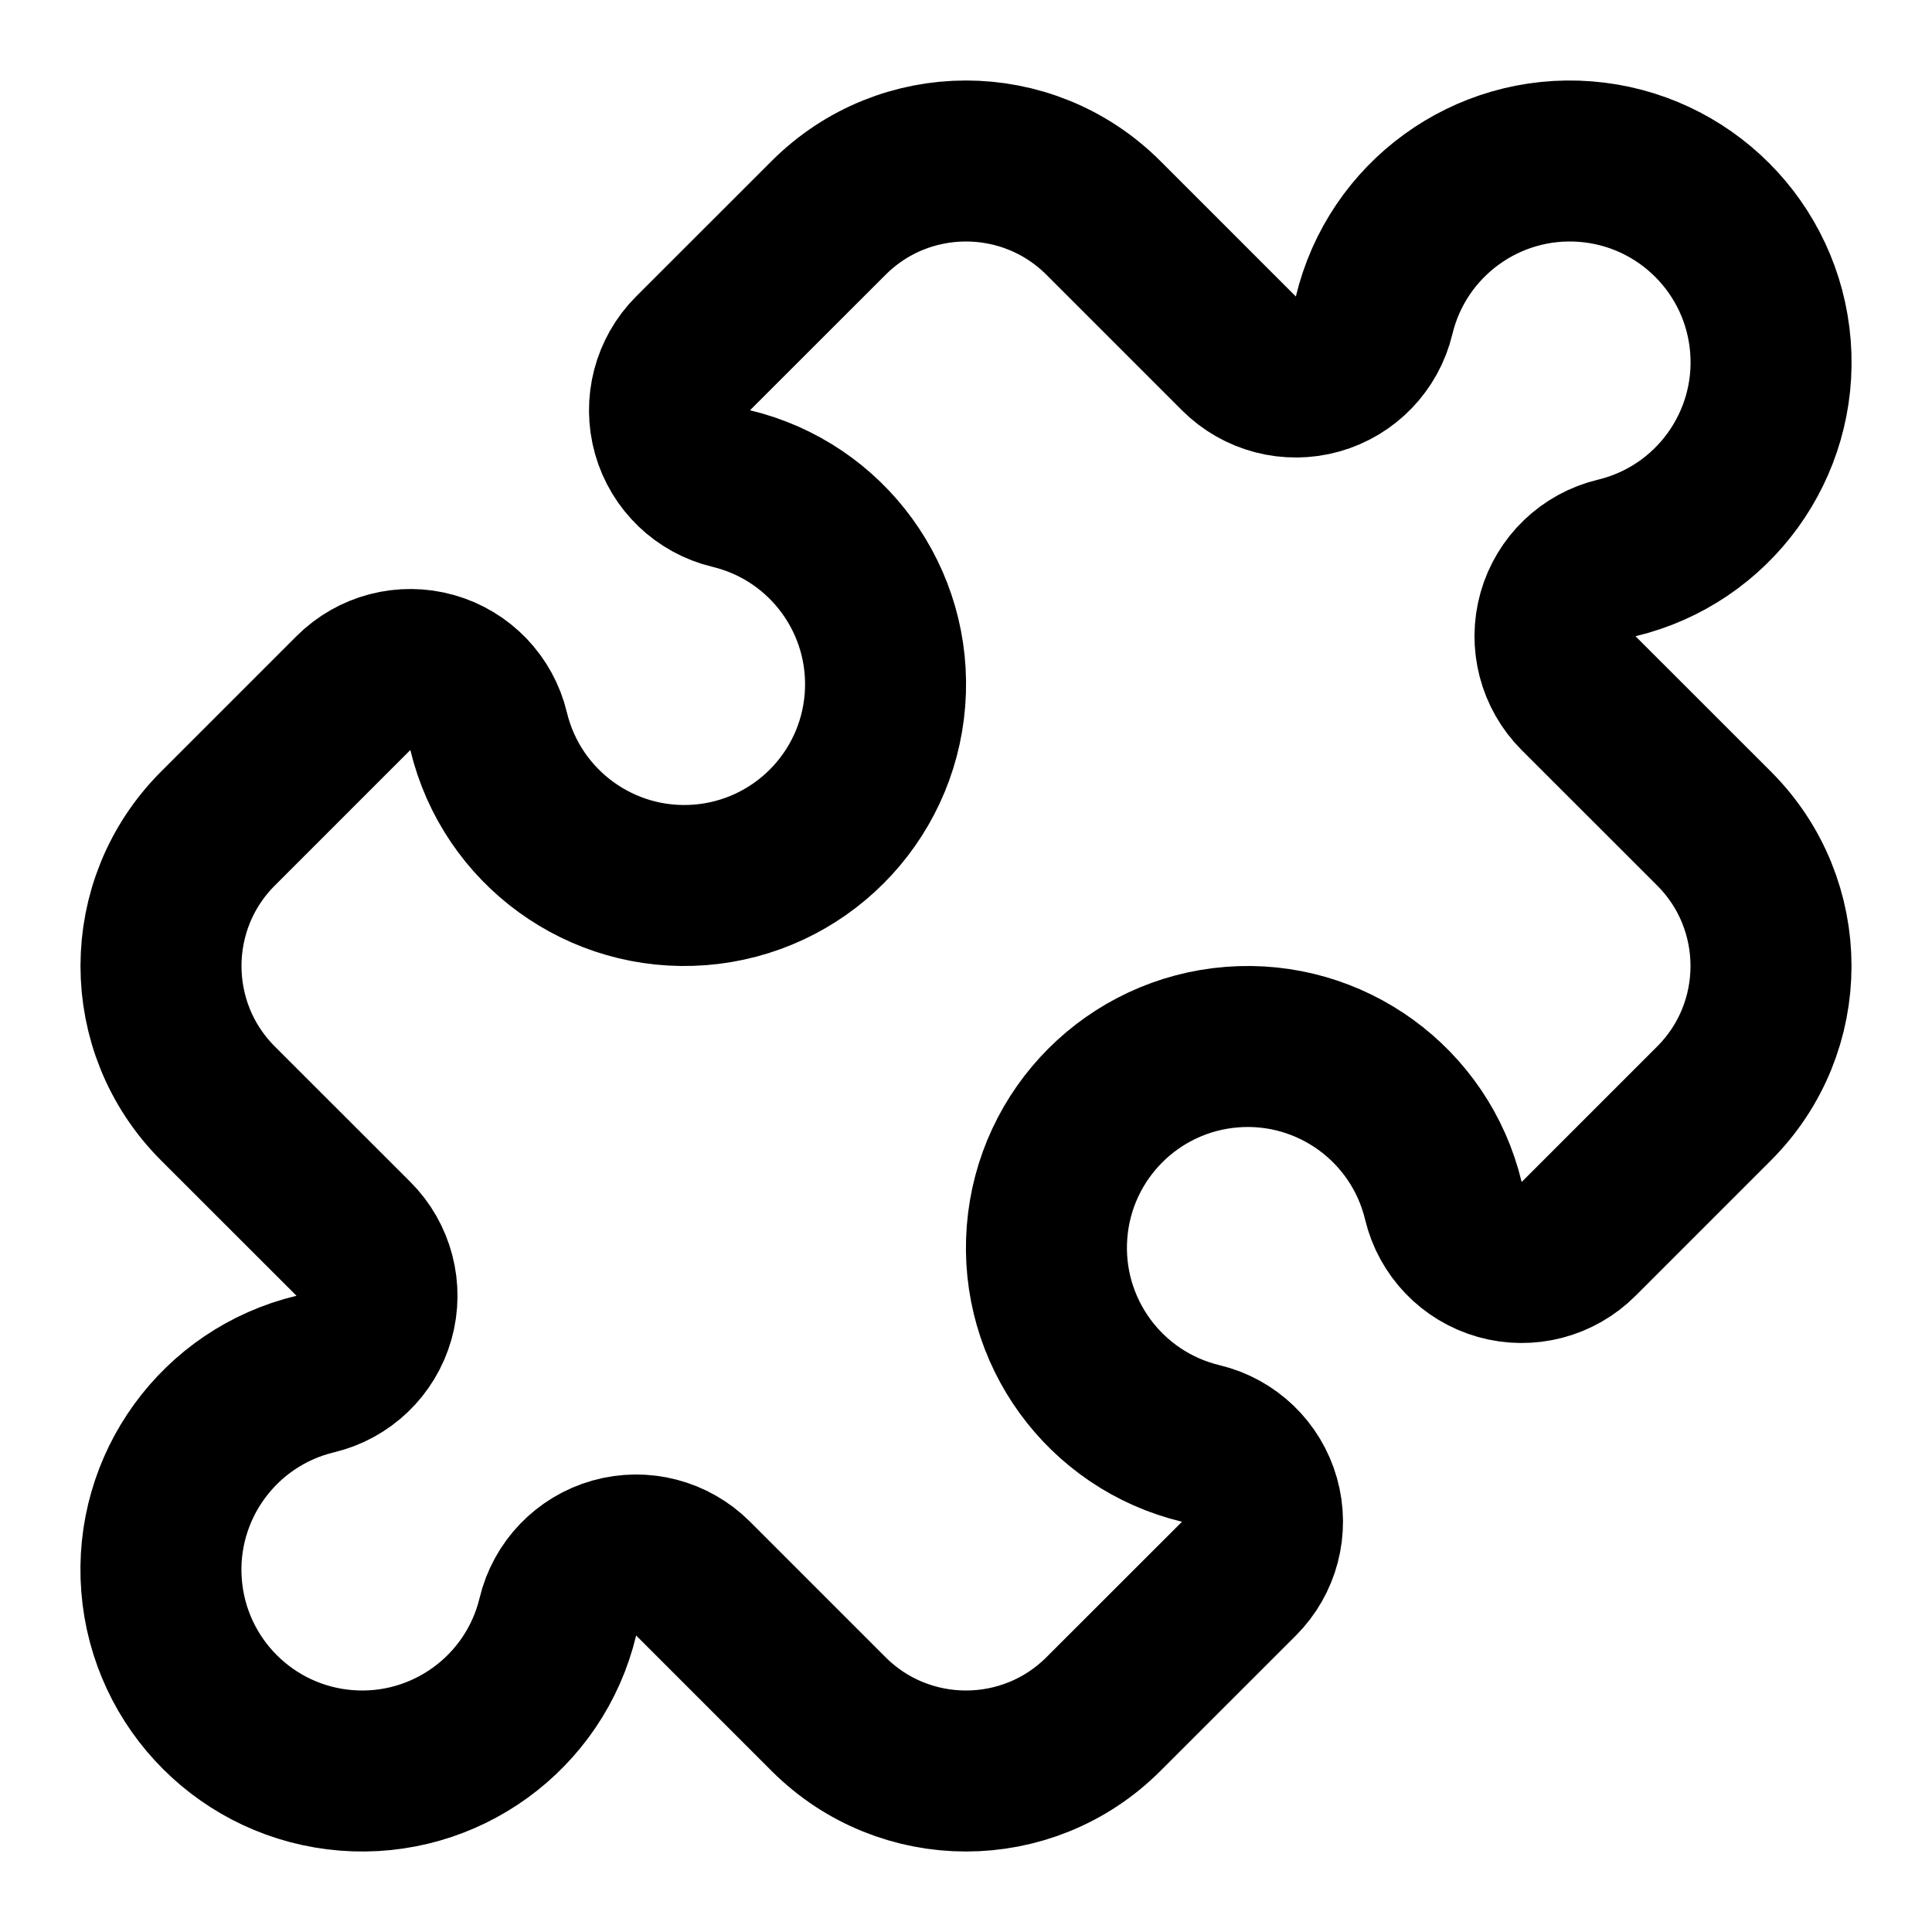
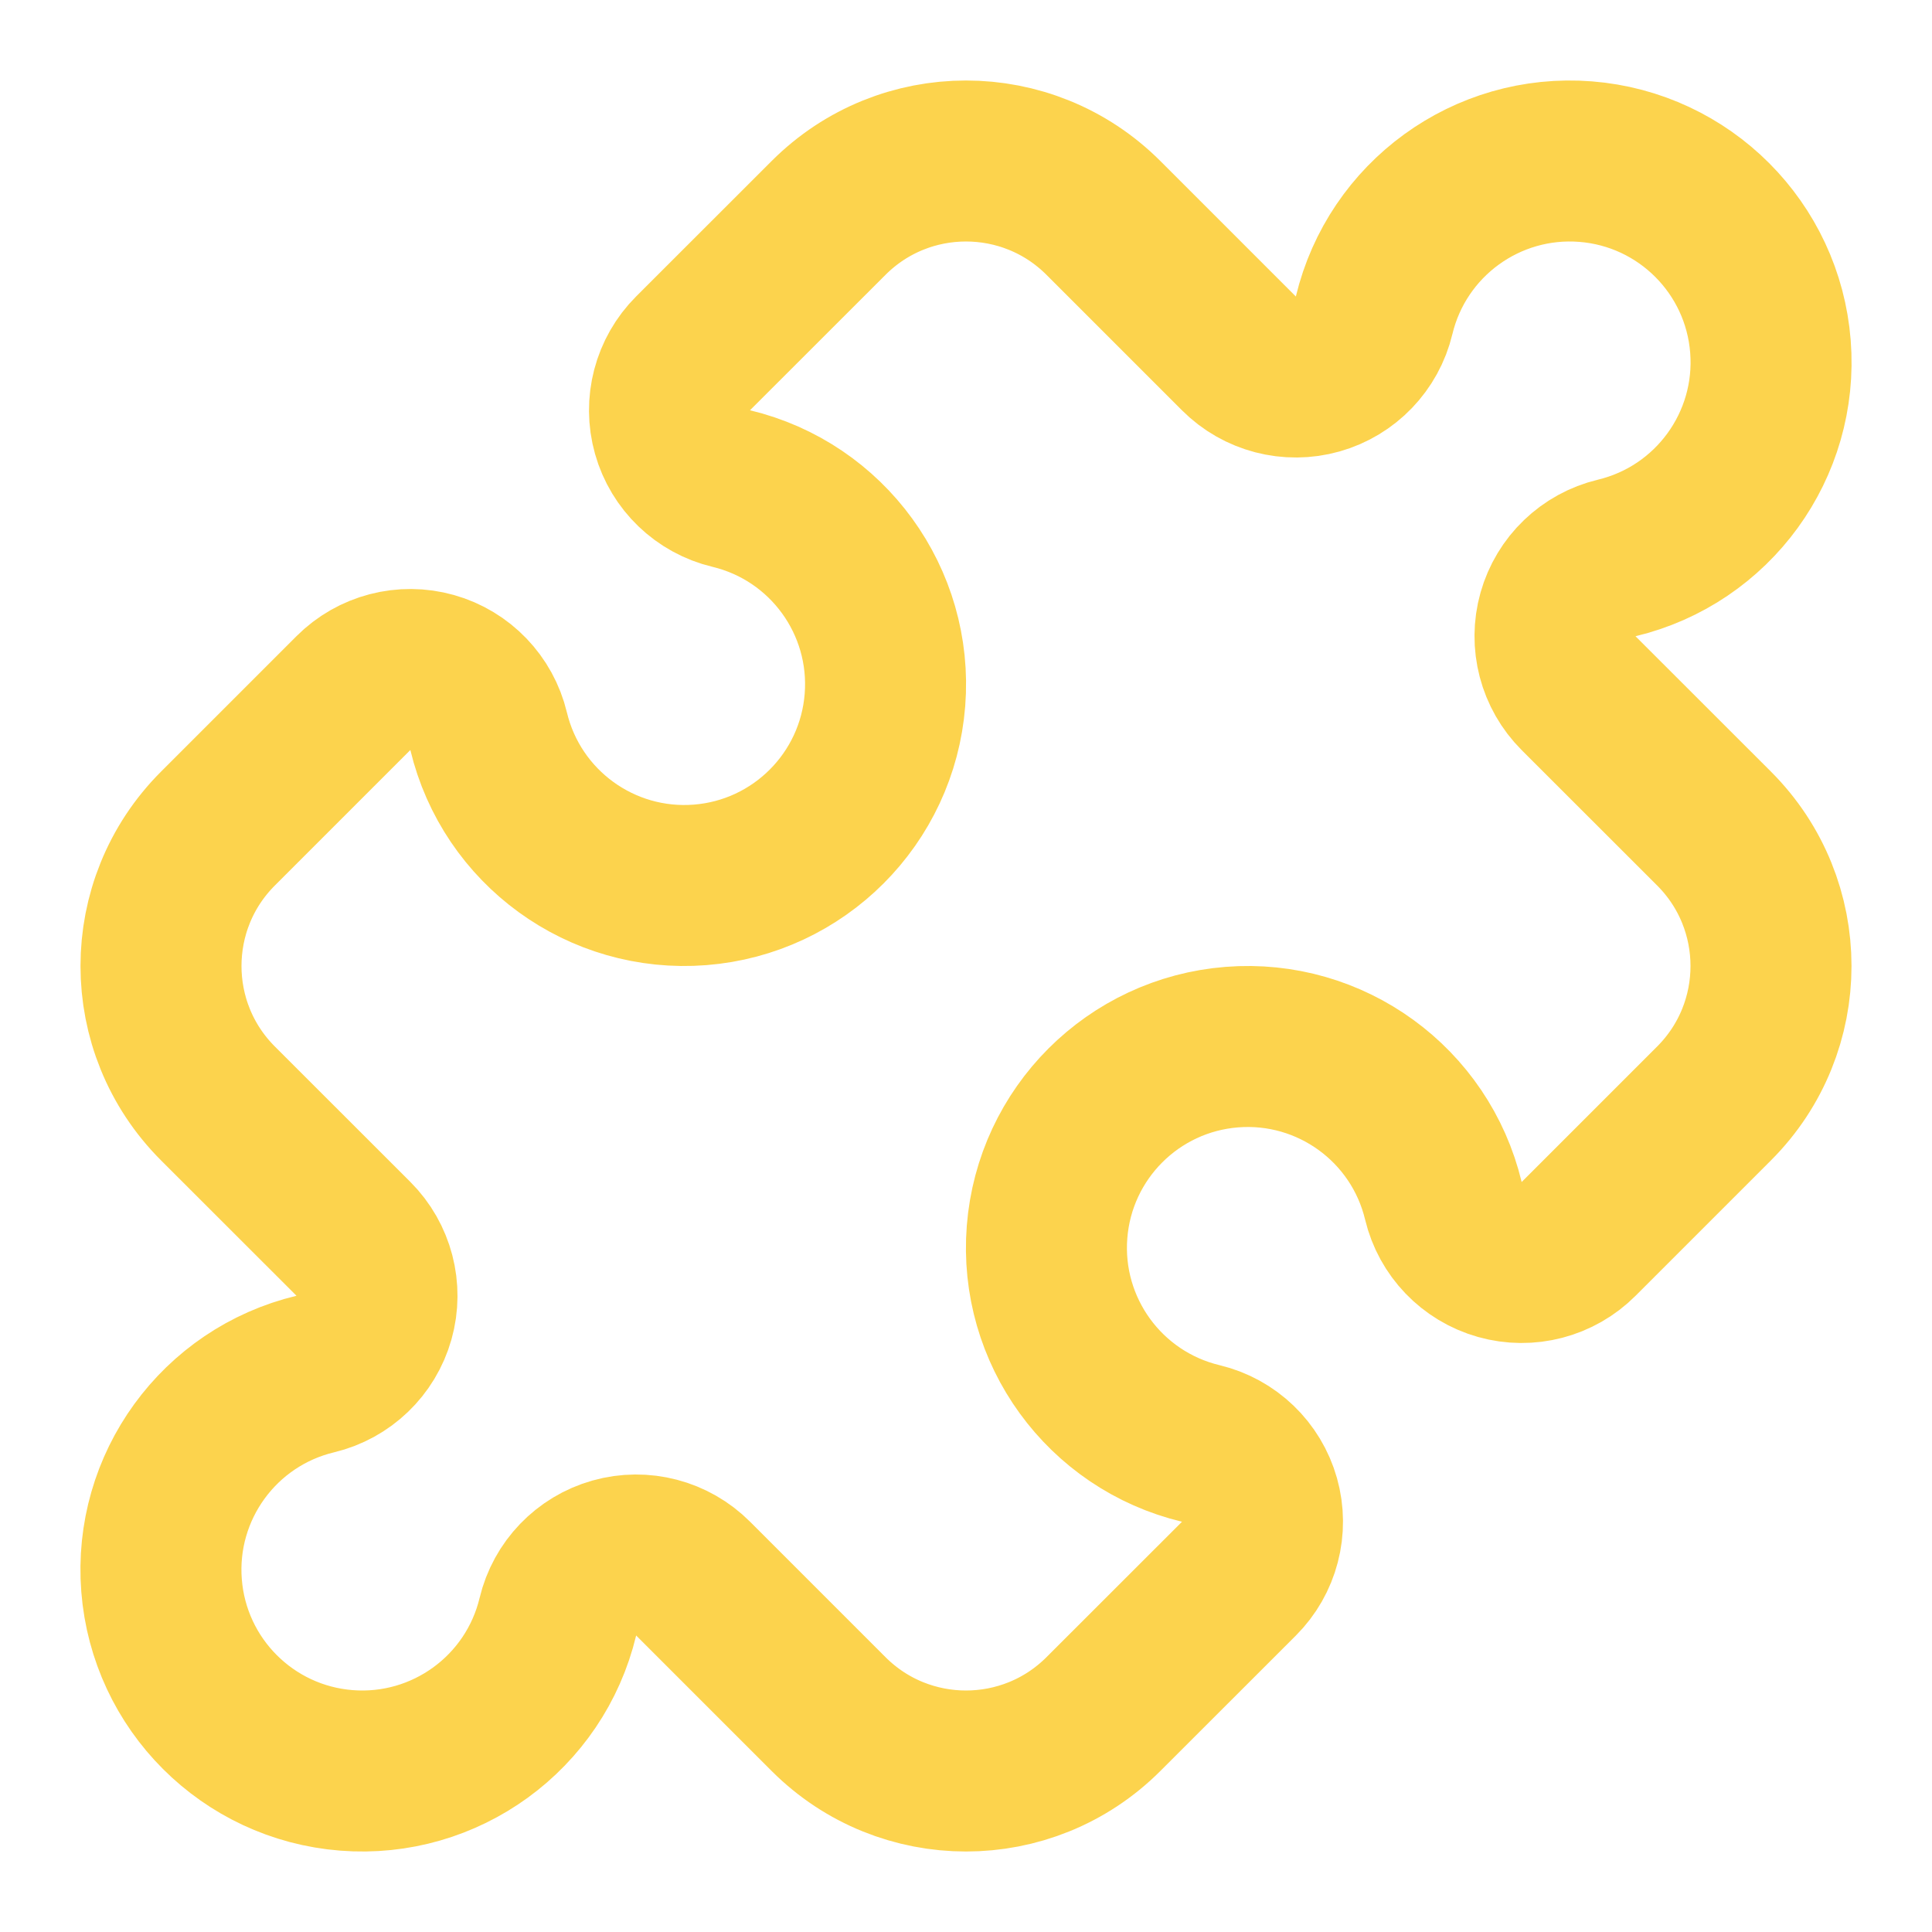
- <svg xmlns="http://www.w3.org/2000/svg" width="24" height="24" viewBox="0 0 24 24" fill="none" stroke="currentColor" stroke-width="2" stroke-linecap="round" stroke-linejoin="round" class="lucide lucide-puzzle preview-icon">
+ <svg xmlns="http://www.w3.org/2000/svg" width="24" height="24" viewBox="0 0 24 24" fill="none" stroke="#FCD34D" stroke-width="2" stroke-linecap="round" stroke-linejoin="round" class="lucide lucide-puzzle preview-icon">
  <path d="M15.39 4.39a1 1 0 0 0 1.68-.474 2.5 2.5 0 1 1 3.014 3.015 1 1 0 0 0-.474 1.68l1.683 1.682a2.414 2.414 0 0 1 0 3.414L19.61 15.39a1 1 0 0 1-1.68-.474 2.5 2.5 0 1 0-3.014 3.015 1 1 0 0 1 .474 1.68l-1.683 1.682a2.414 2.414 0 0 1-3.414 0L8.61 19.61a1 1 0 0 0-1.68.474 2.5 2.5 0 1 1-3.014-3.015 1 1 0 0 0 .474-1.68l-1.683-1.682a2.414 2.414 0 0 1 0-3.414L4.39 8.61a1 1 0 0 1 1.68.474 2.5 2.5 0 1 0 3.014-3.015 1 1 0 0 1-.474-1.68l1.683-1.682a2.414 2.414 0 0 1 3.414 0z" />
</svg>
